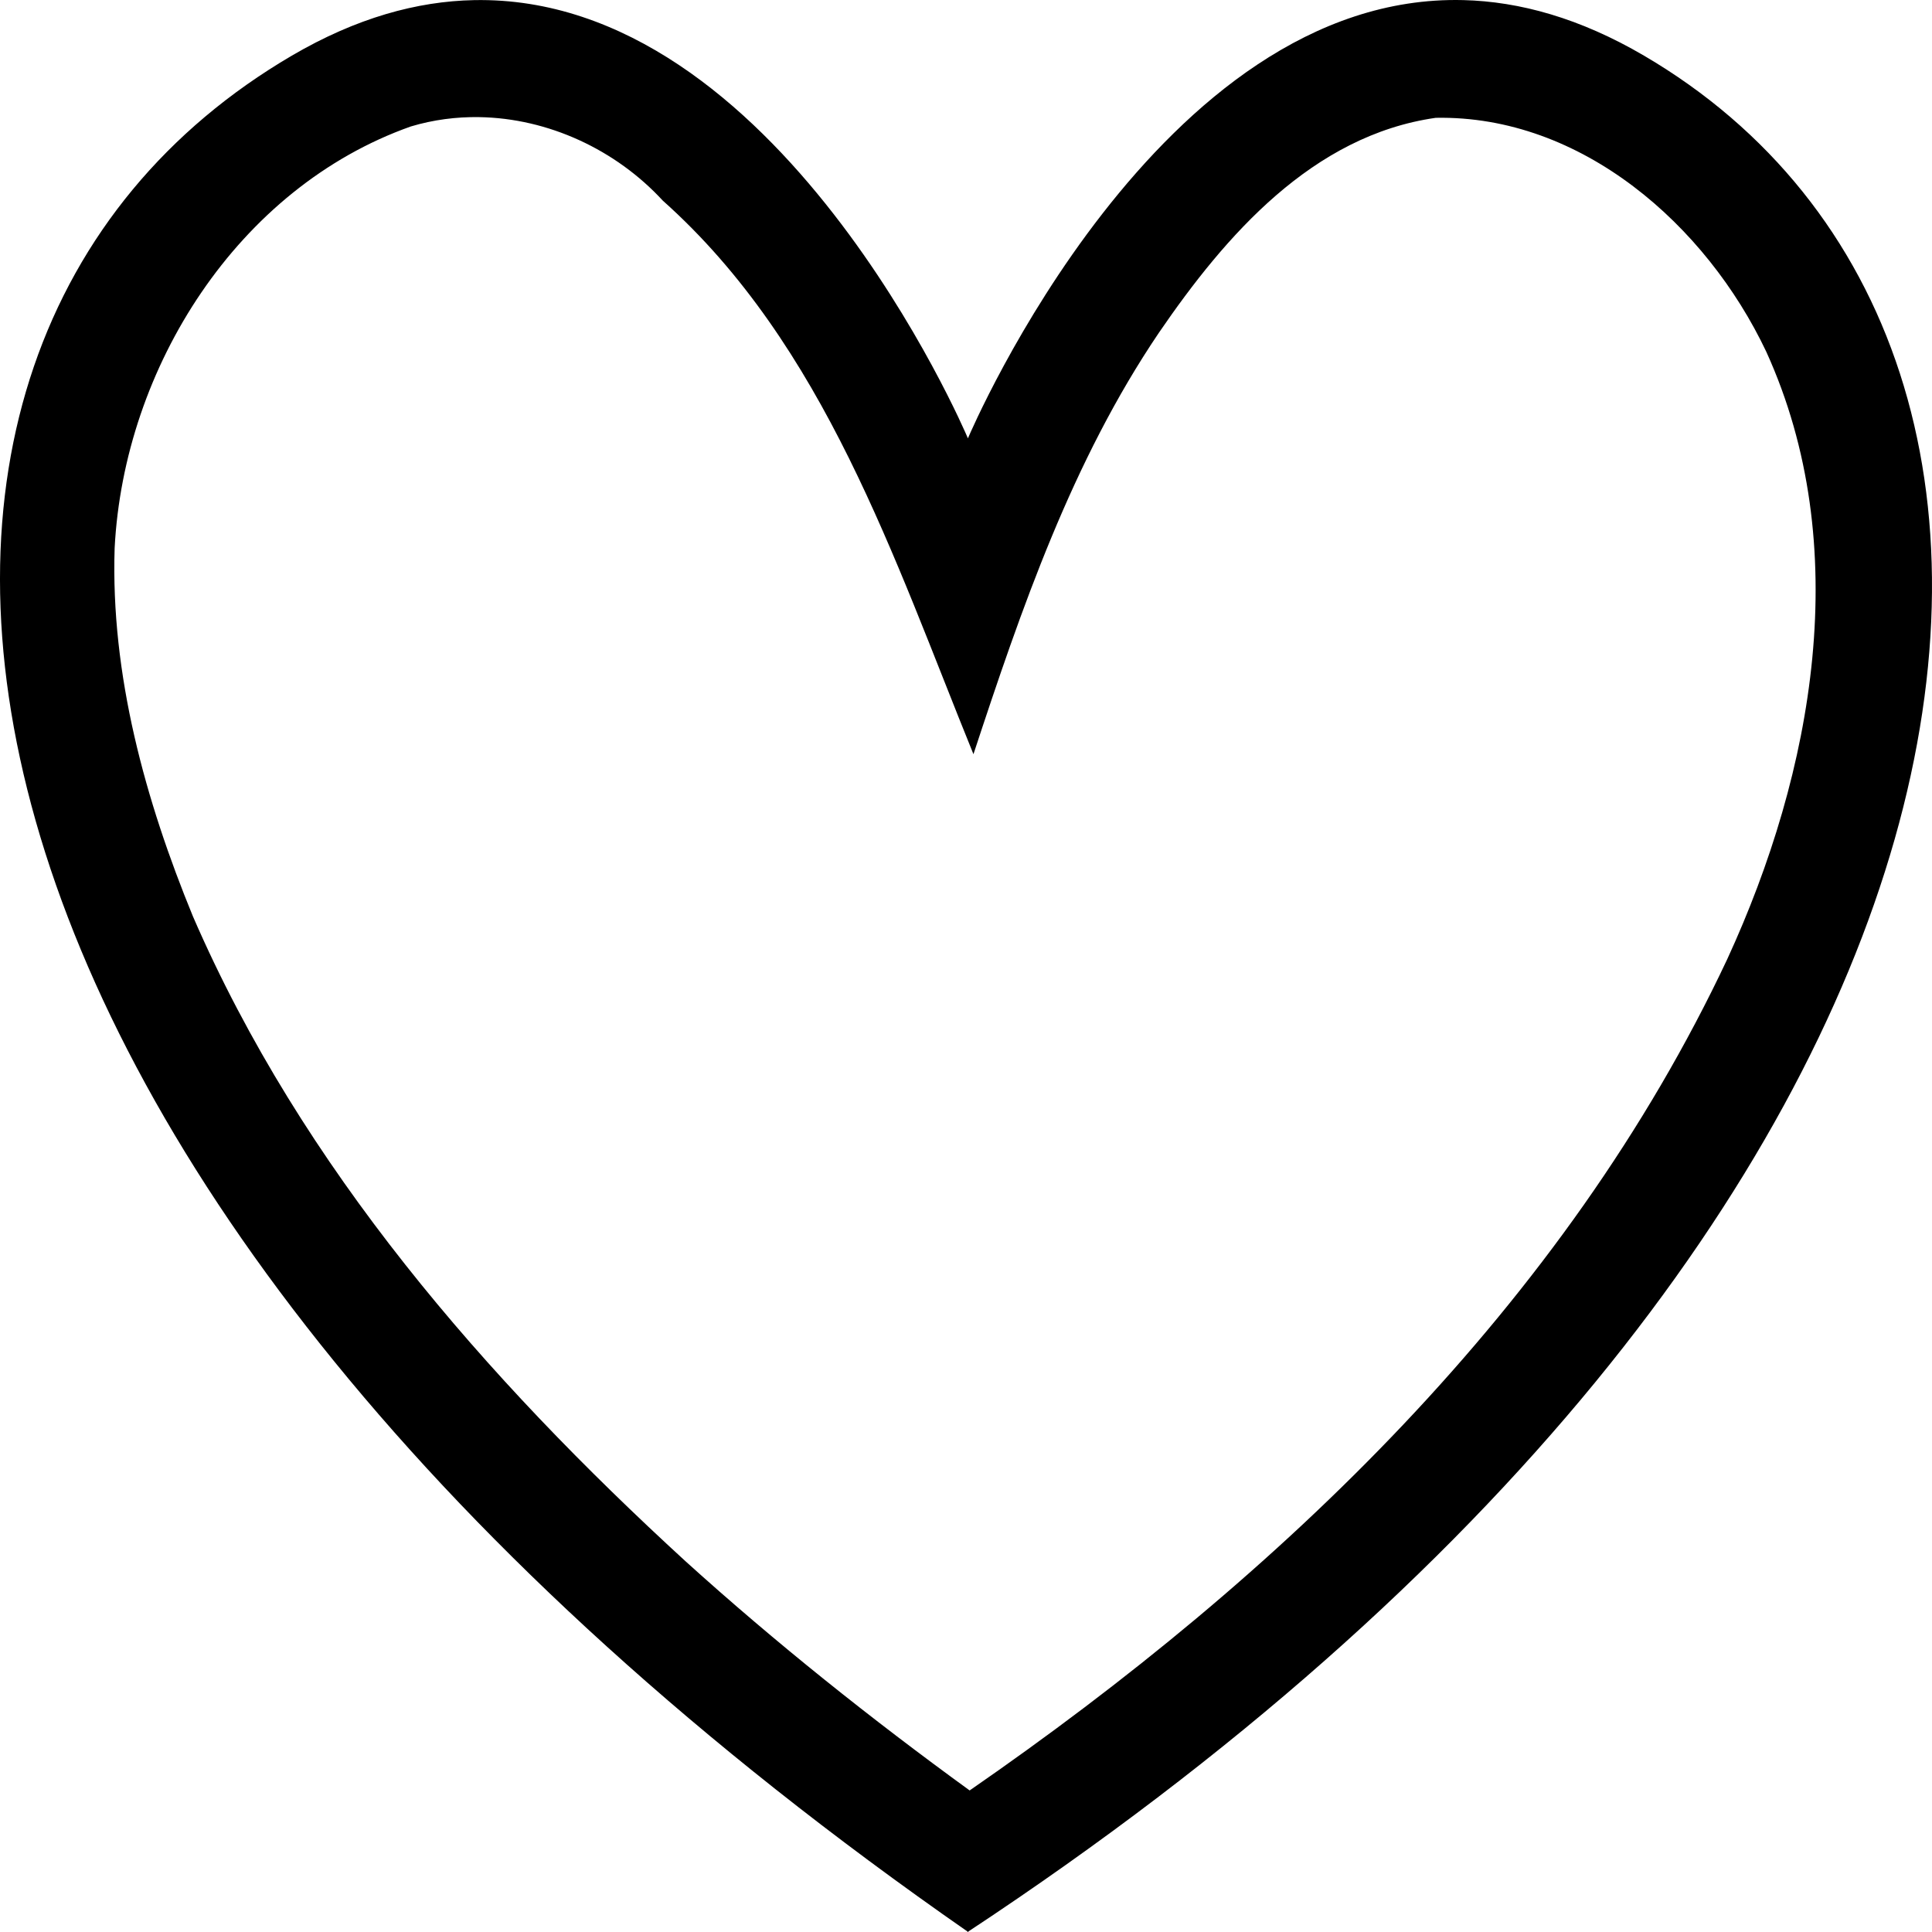
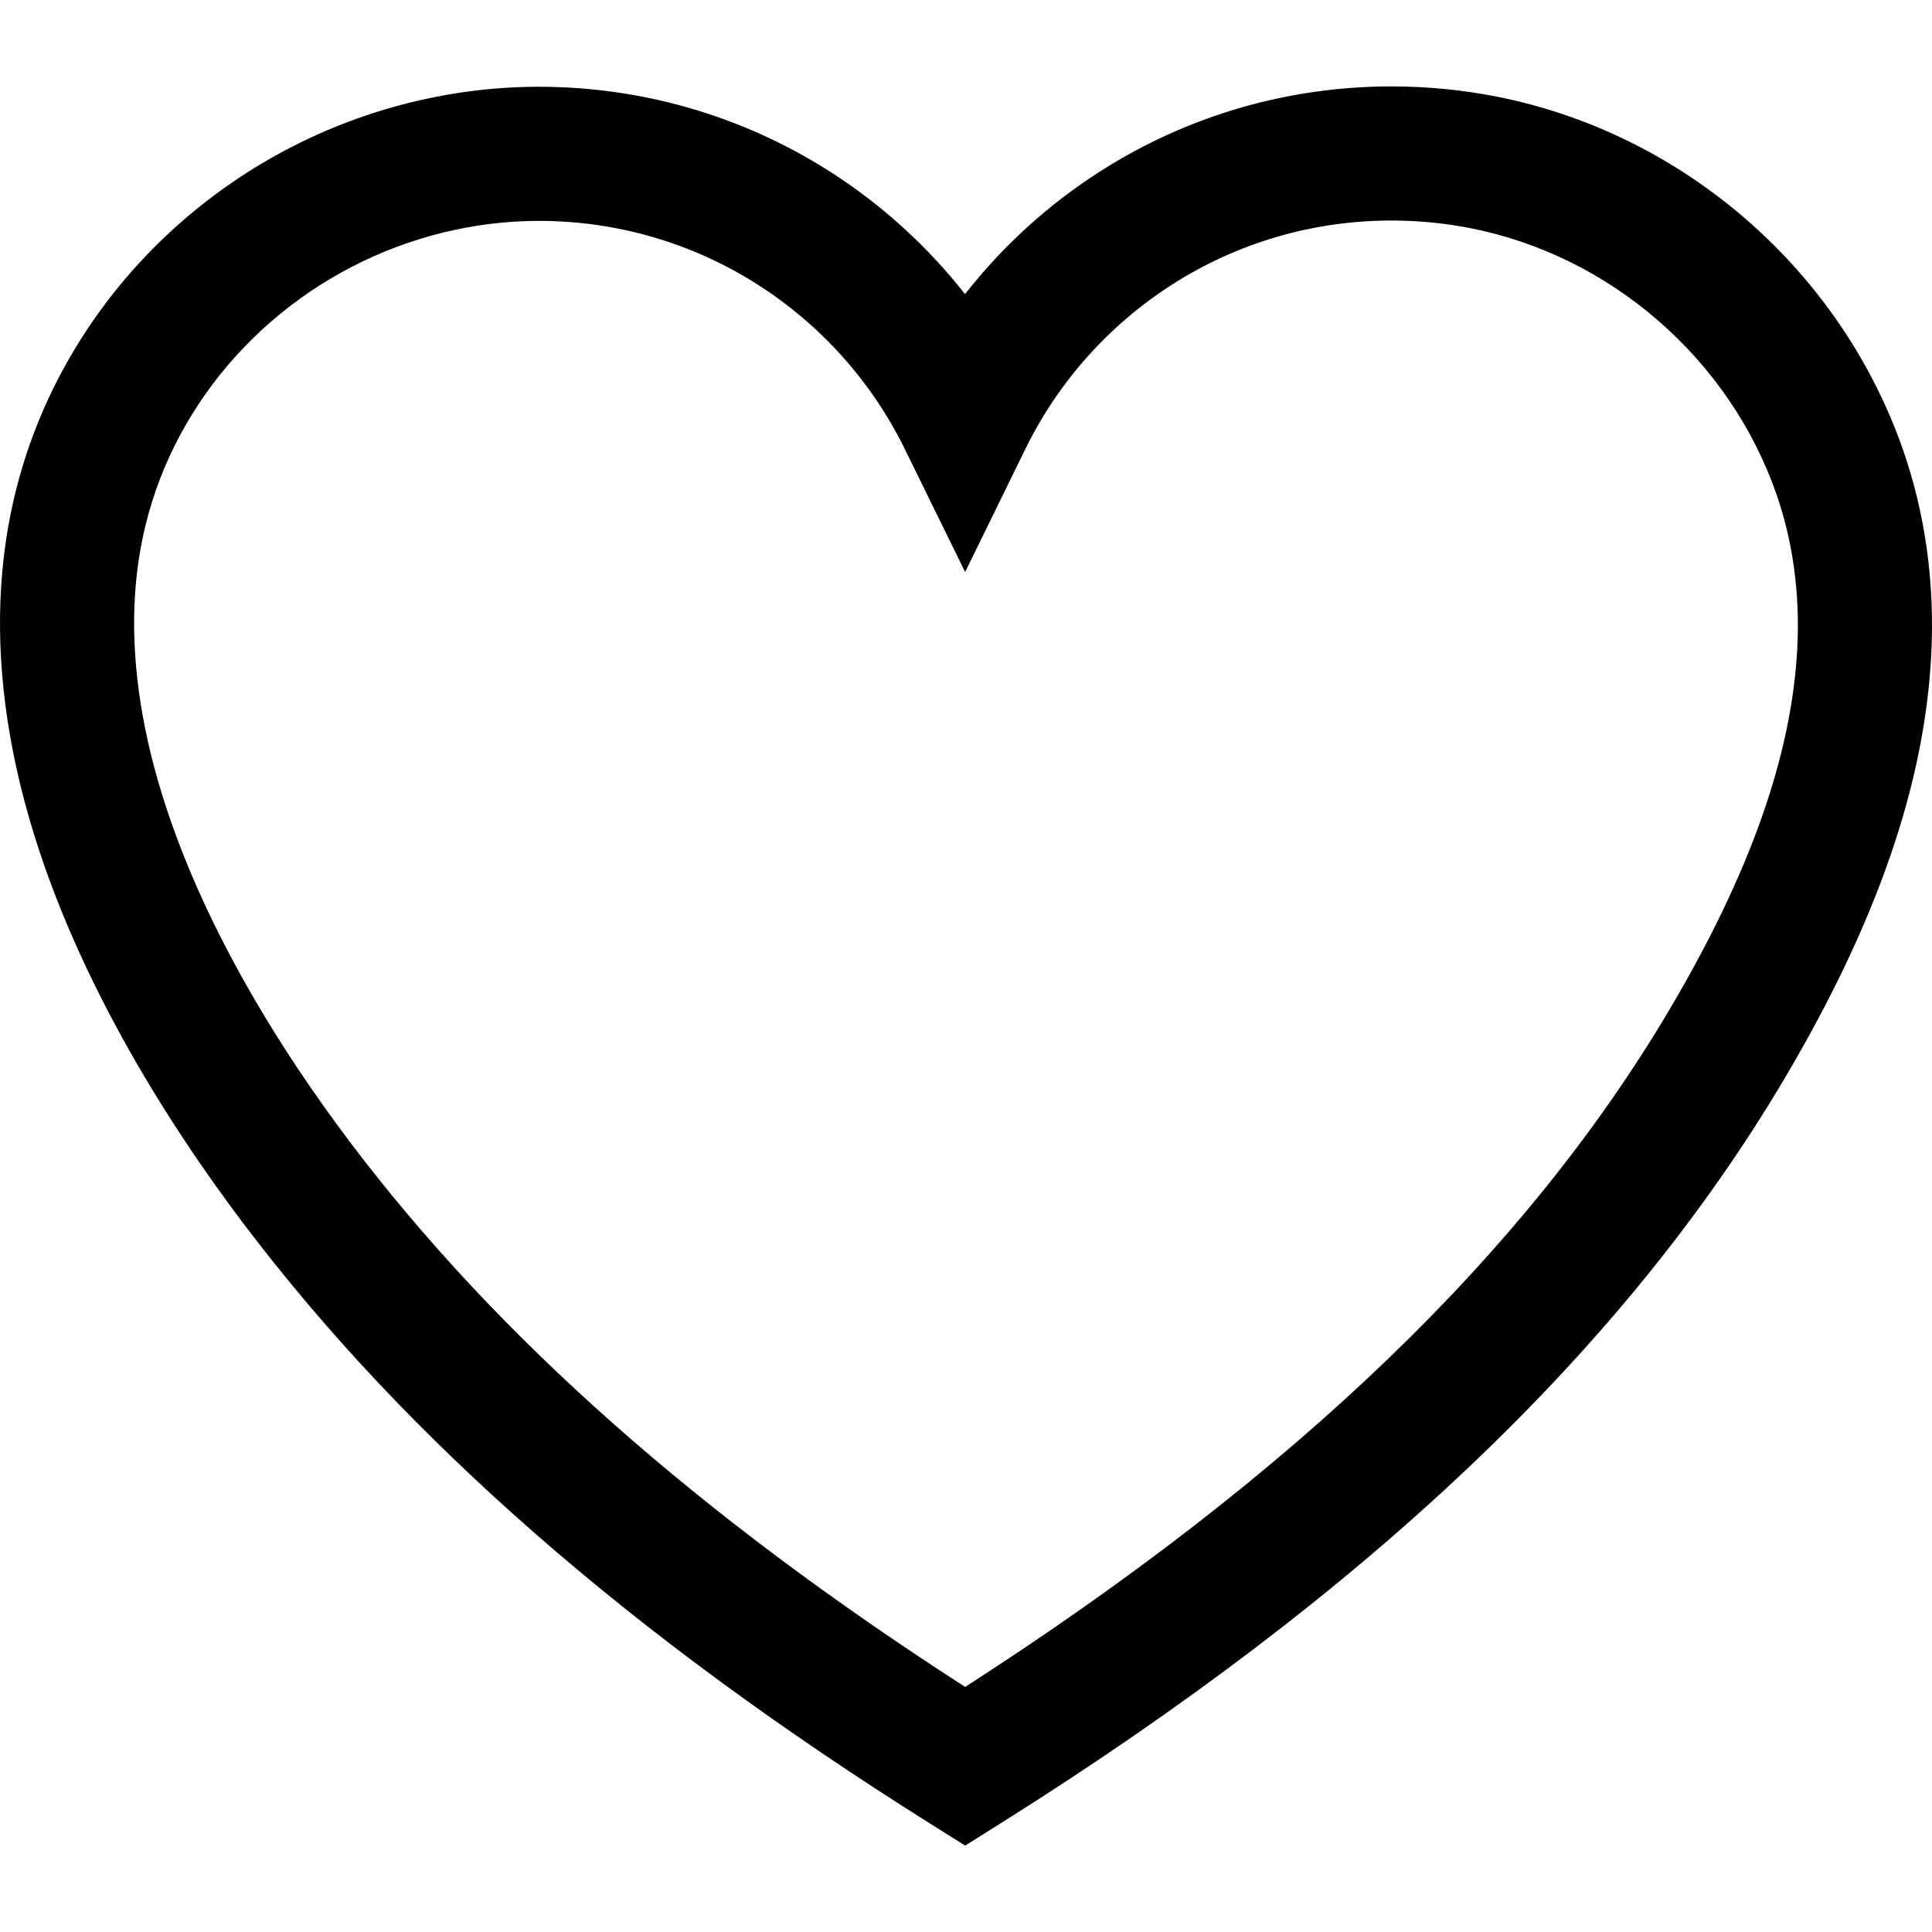
- <svg xmlns="http://www.w3.org/2000/svg" width="400" height="400" viewBox="0 0 400 400" id="svg2" version="1.1">
-   <defs id="defs4" />
-   <g id="layer1" transform="translate(0,-652.3622)">
-     <path style="fill:#000000;fill-rule:evenodd;stroke:none;stroke-width:1px;stroke-linecap:butt;stroke-linejoin:miter;stroke-opacity:1" d="m 302.94,652.382 c -63.032,-1.559 -101.827,89.048 -102.543,90.732 -0.712,-1.675 -39.377,-91.98 -102.264,-90.727 -11.755,0.234 -24.353,3.671 -37.705,11.492 -103.624,60.703 -84.452,232.333 139.887,388.389 l 0,0.094 c 0.027,-0.016 0.052,-0.033 0.08,-0.049 0.027,0.016 0.053,0.033 0.08,0.049 l 0,-0.094 c 221.319,-145.954 243.513,-327.685 139.889,-388.389 -13.247,-7.76 -25.751,-11.209 -37.424,-11.498 z m -203.709,24.23 c 14.244,0.229 28.246,6.711 37.992,17.285 33.496,29.883 47.85,74.136 64.32,114.613 9.941,-30.189 20.428,-60.706 38.398,-87.262 13.782,-20.143 31.787,-40.851 57.326,-44.494 30.168,-0.557 55.991,22.213 68.406,48.397 18.34,40.268 9.794,87 -8.059,125.785 -33.627,71.518 -92.592,127.703 -156.859,172.119 -20.39,-14.818 -40.121,-30.533 -58.809,-47.434 -41.45,-37.974 -79.441,-81.498 -101.996,-133.518 -9.864,-24.012 -17.061,-50.037 -16.215,-76.254 1.923,-37.416 25.514,-74.618 61.318,-87.303 4.653,-1.394 9.428,-2.012 14.176,-1.936 z" id="path23532" />
+ <svg xmlns="http://www.w3.org/2000/svg" fill="#000000" version="1.1" id="Capa_1" width="800px" height="800px" viewBox="0 0 979.494 979.494" xml:space="preserve">
+   <g>
+     <g>
+       <path d="M964.616,227.519c-15.63-44.595-43.082-84.824-79.389-116.338c-36.341-31.543-80.051-53.048-126.404-62.188    c-17.464-3.444-35.421-5.19-53.371-5.19c-52.371,0-103.306,14.809-147.296,42.827c-26.482,16.867-49.745,38.022-68.908,62.484    c-19.158-24.415-42.405-45.53-68.859-62.364C376.42,58.773,325.52,43.985,273.189,43.985c-0.003,0,0.001,0-0.001,0    c-43.604,0-87.367,10.77-126.546,31.143c-39.15,20.358-73.104,49.978-98.188,85.658C22.752,197.343,7.096,238.278,1.92,282.453    c-4.532,38.687-1.032,80.217,10.405,123.436c22.656,85.615,72.803,163.707,110.882,214.142    c82.795,109.659,196.636,209.196,348.028,304.301l18.085,11.36l18.086-11.36C693.624,807.35,823.602,683.842,904.764,546.749    c46.678-78.844,70.994-149.084,74.343-214.733C980.972,295.429,976.096,260.271,964.616,227.519z M489.322,855.248    c-135.253-87.096-237.398-177.586-311.846-276.192c-34.407-45.571-79.583-115.623-99.414-190.562    c-9.245-34.937-12.14-67.951-8.604-98.128c3.846-32.824,15.494-63.262,34.623-90.47c18.844-26.803,44.41-49.085,73.932-64.436    c29.533-15.357,62.444-23.474,95.176-23.474c39.377,0,77.654,11.113,110.692,32.136c32.204,20.492,58.094,49.399,74.868,83.596    l30.559,62.292l30.505-62.318c16.759-34.238,42.648-63.183,74.872-83.705c33.057-21.054,71.358-32.182,110.767-32.182    c13.544,0,27.074,1.314,40.216,3.905c34.739,6.85,67.585,23.042,94.986,46.826c27.39,23.774,48.064,54.023,59.79,87.476    c8.547,24.385,12.164,50.811,10.75,78.542c-2.772,54.379-24.017,114.42-64.944,183.553    C773.338,635.262,656.457,747.659,489.322,855.248z" />
+     </g>
  </g>
</svg>
